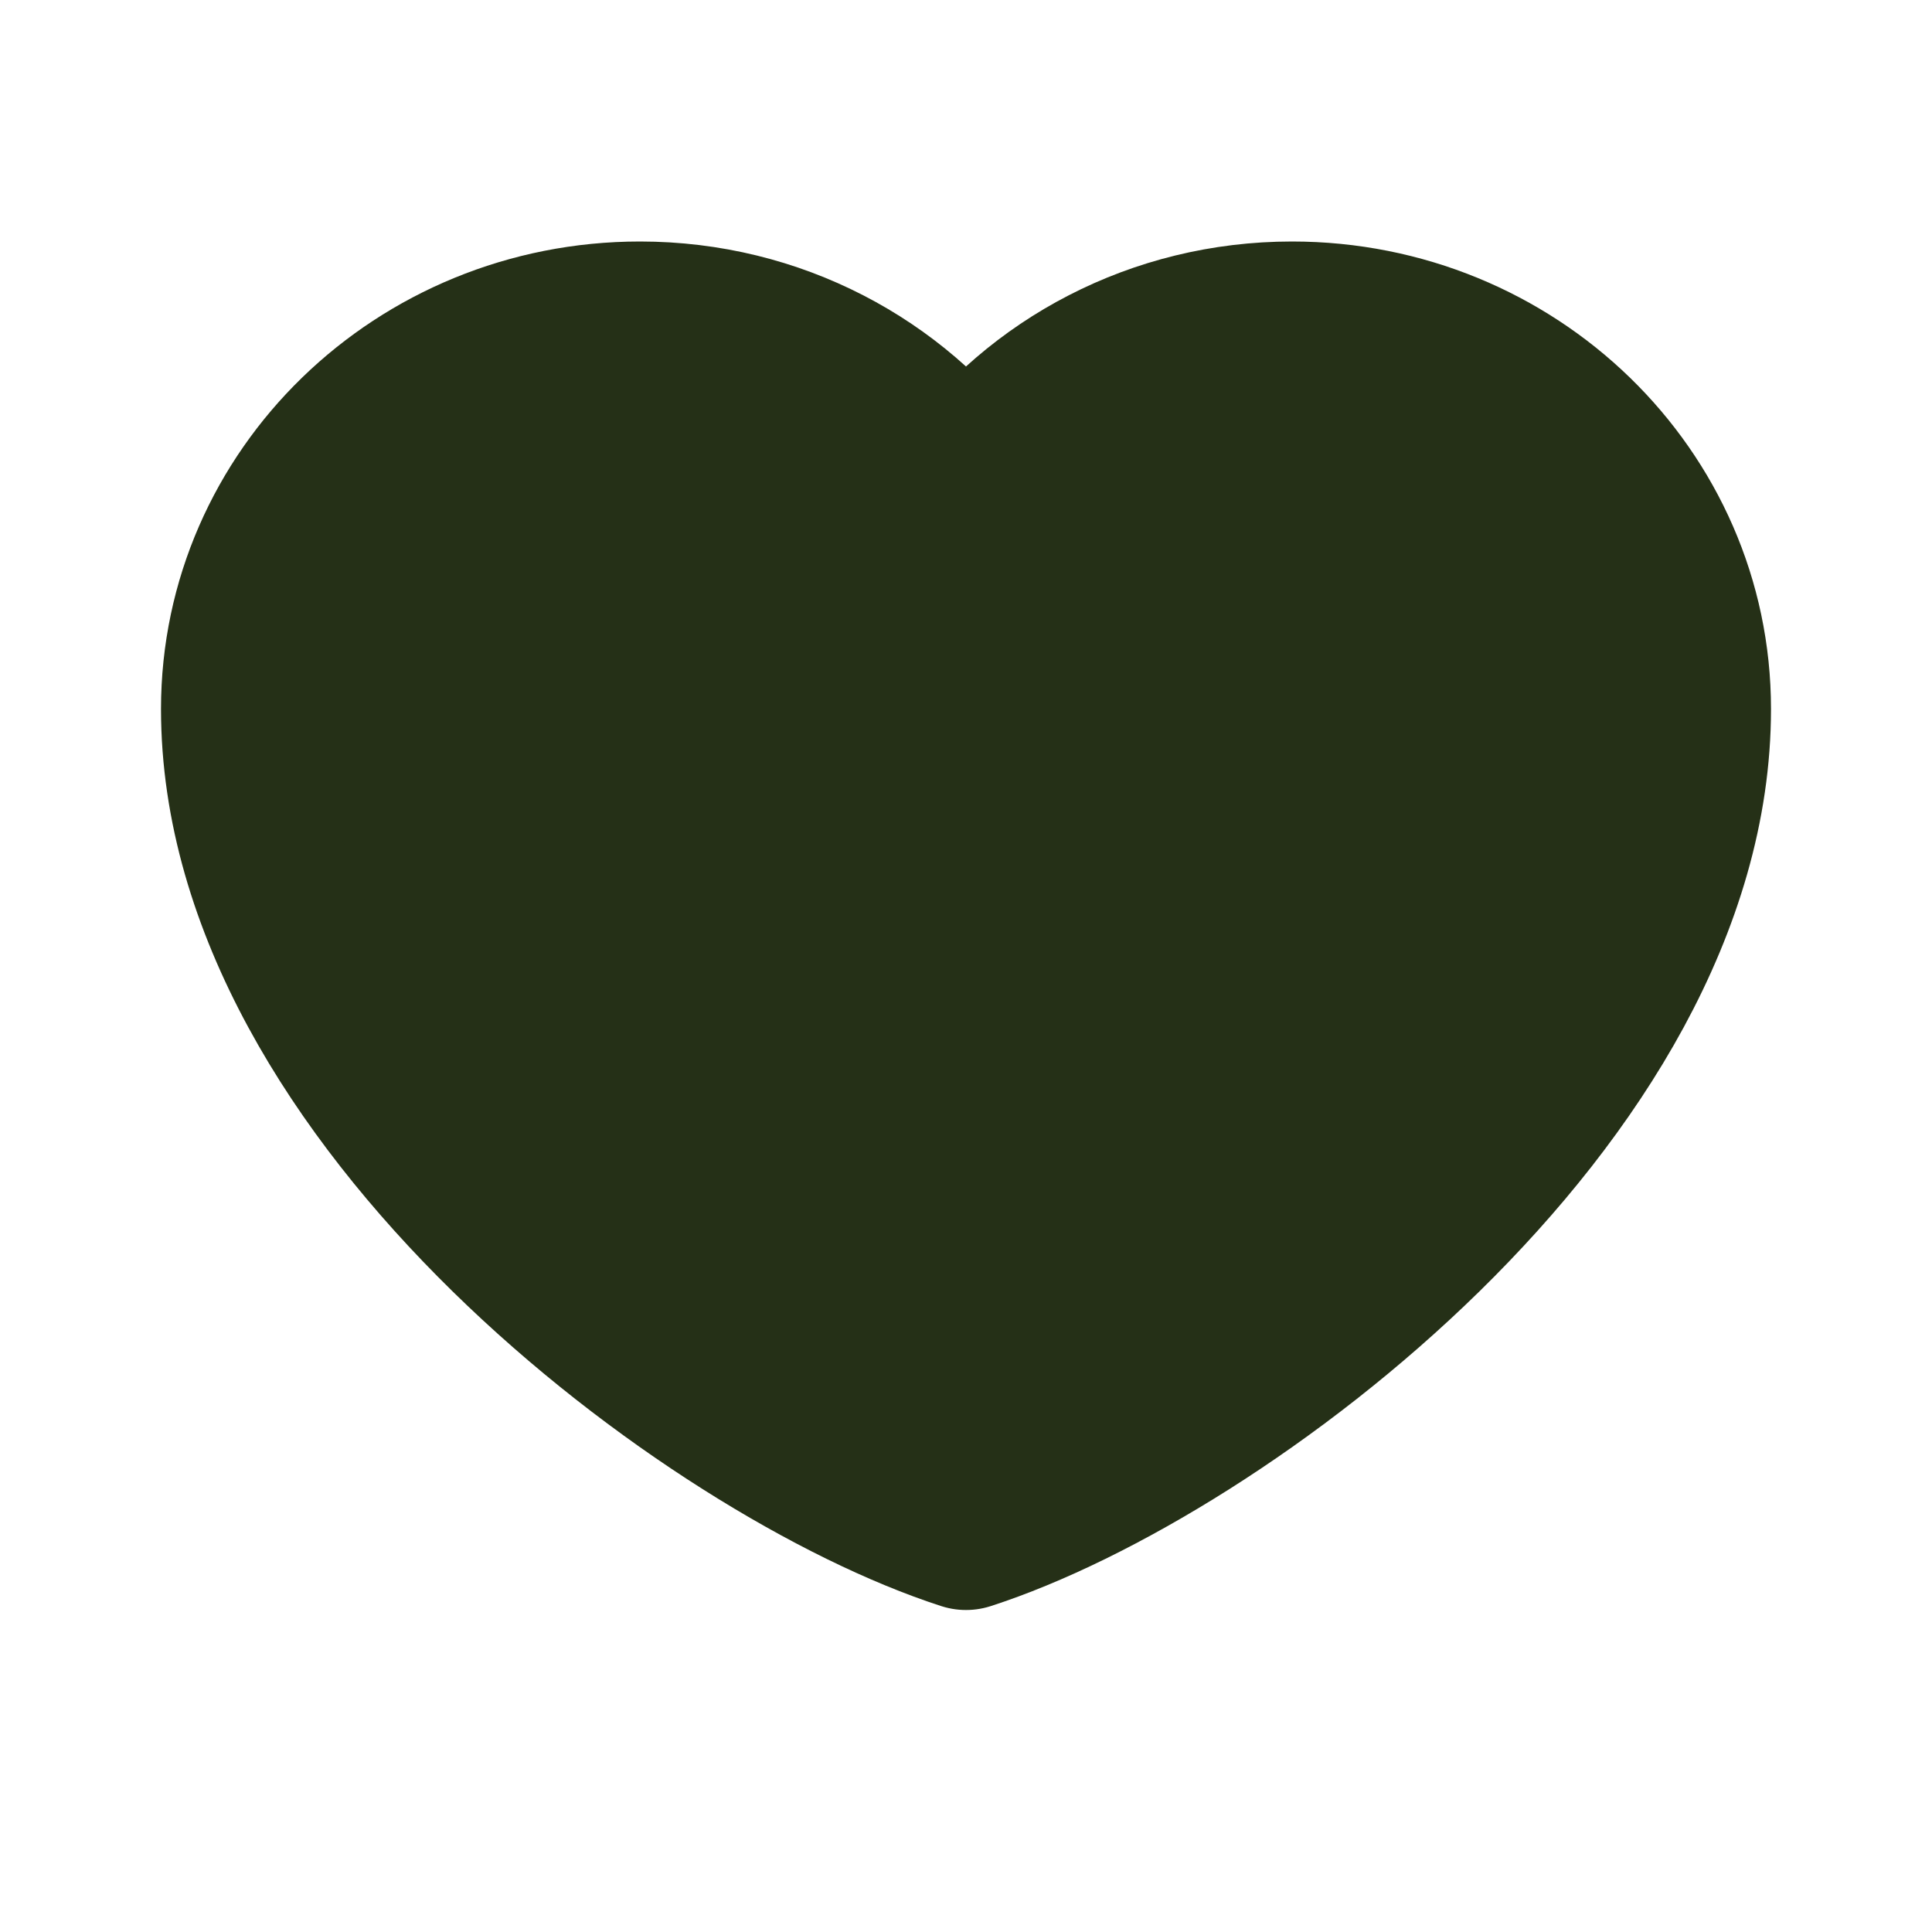
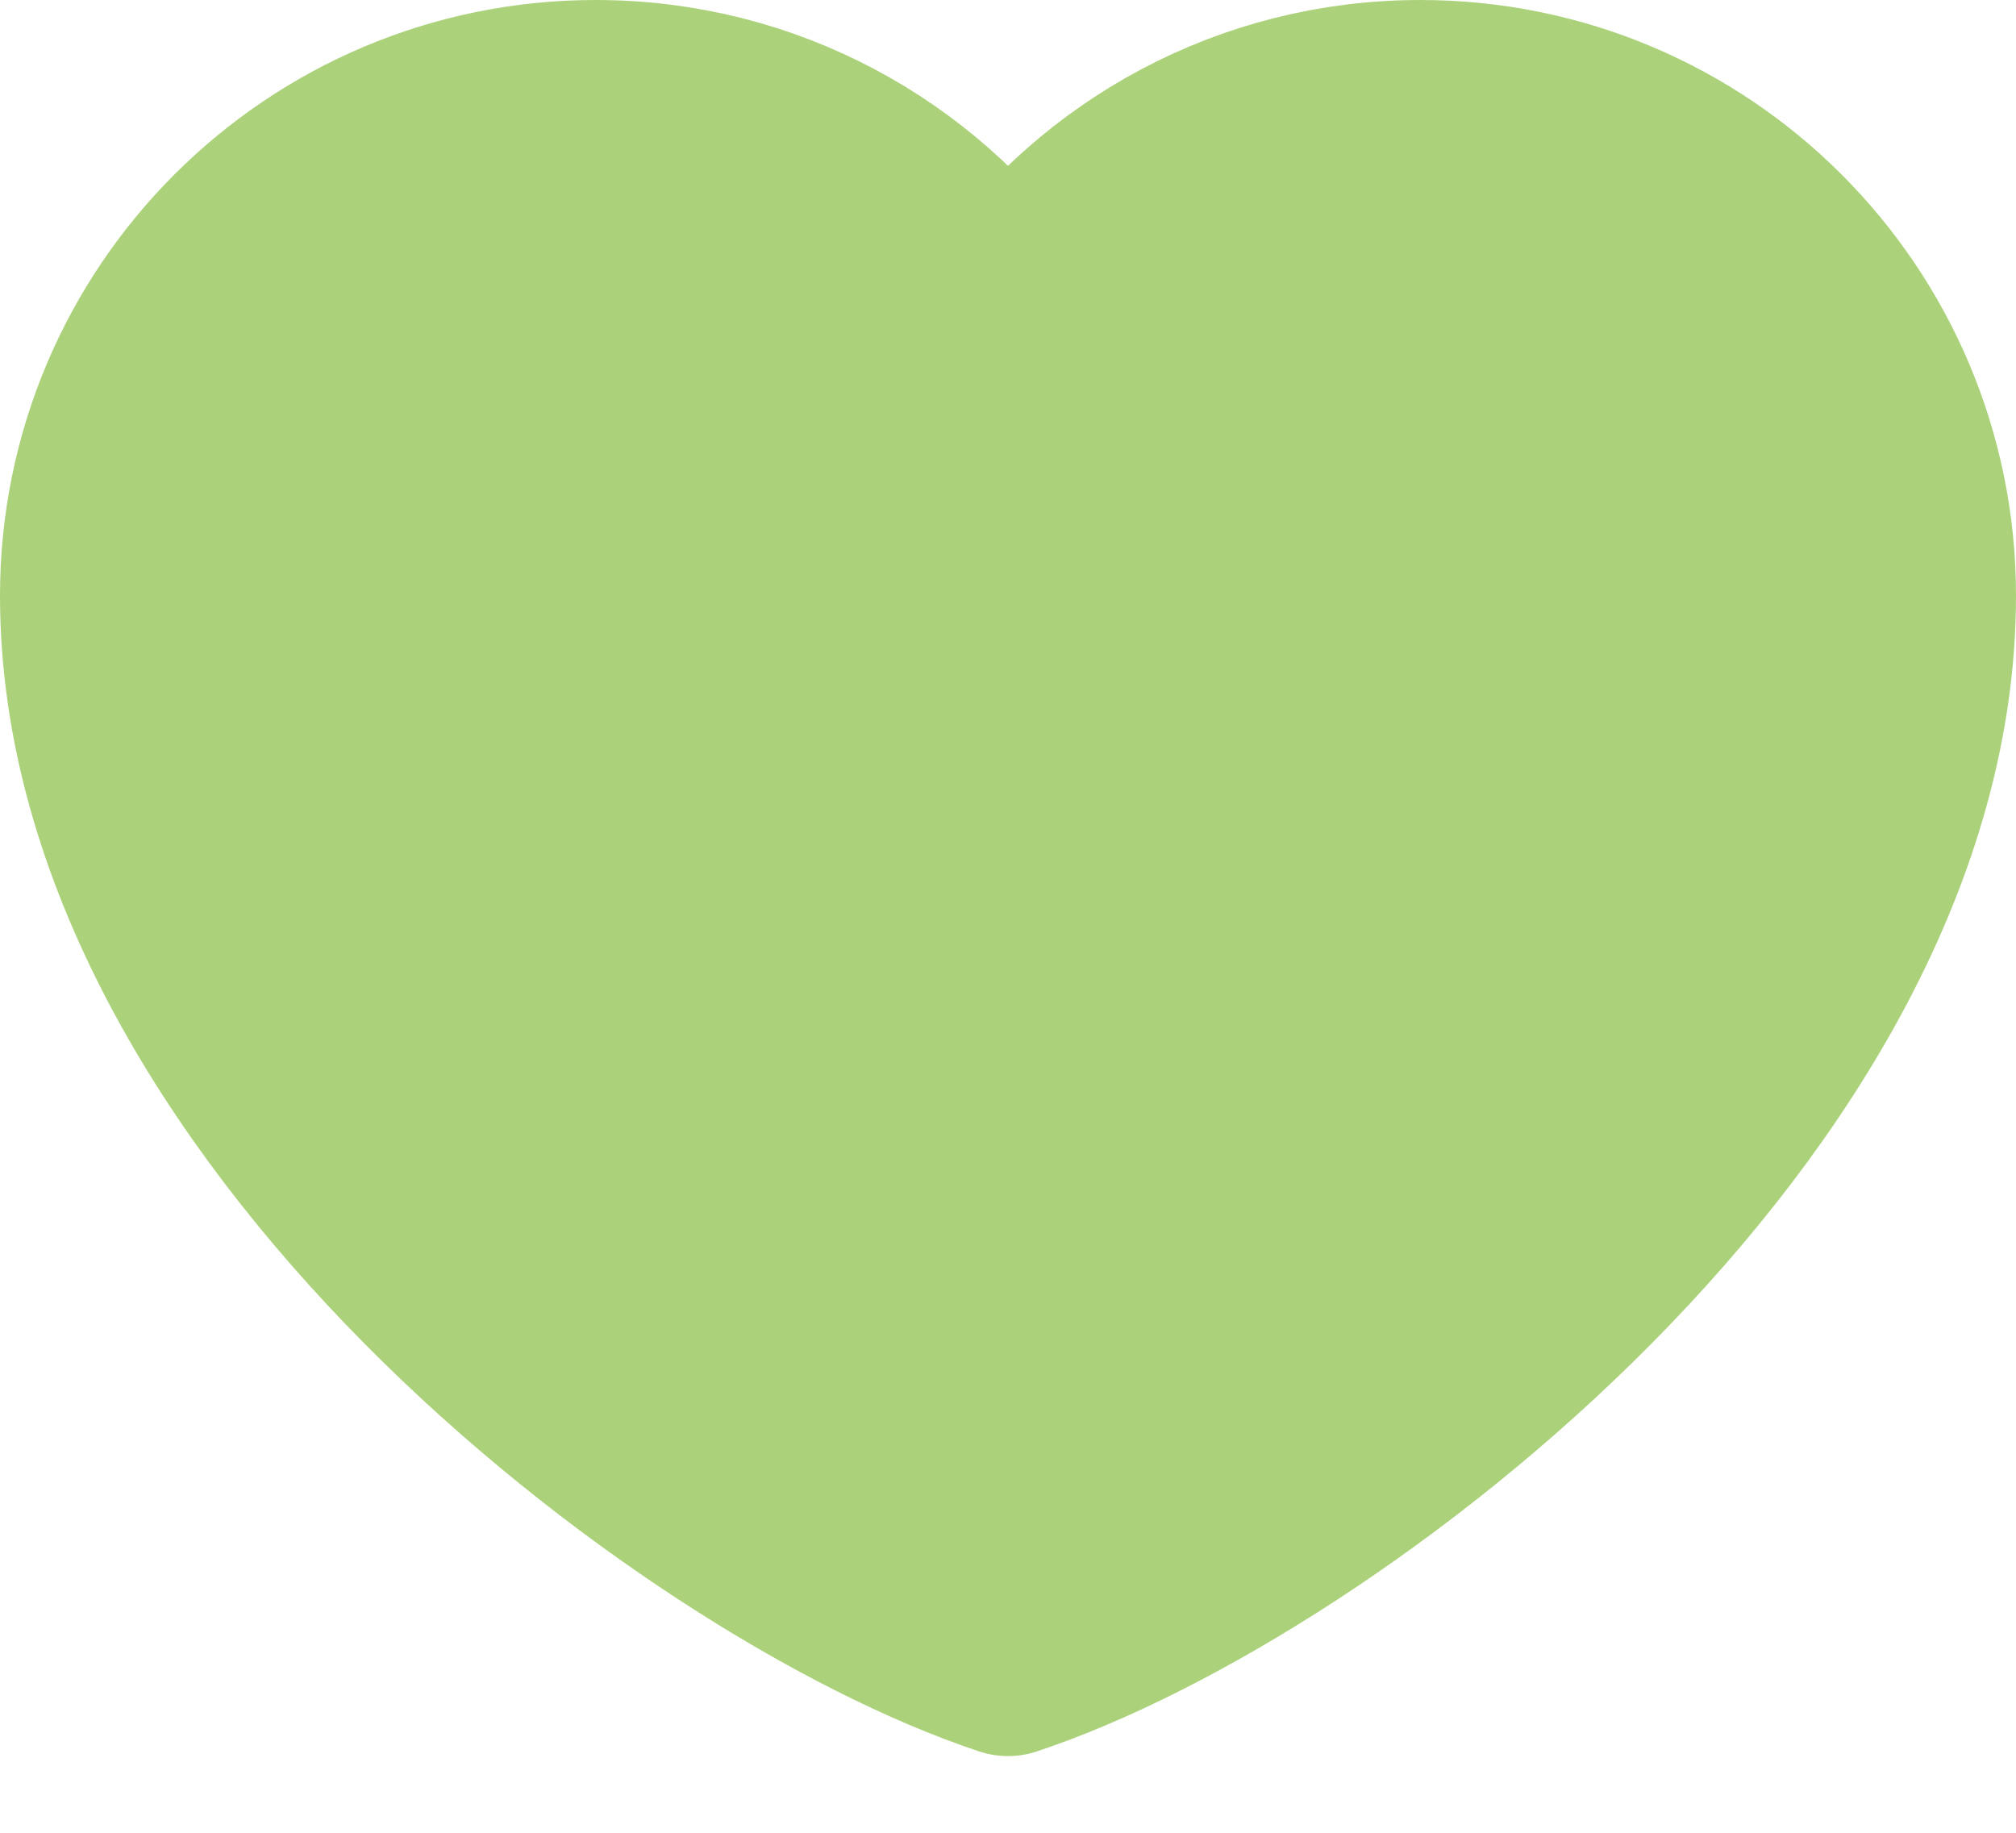
- <svg xmlns="http://www.w3.org/2000/svg" width="24" height="24" viewBox="0 0 24 24" fill="none">
-   <path d="M7.95 4C5.216 4 3 6.152 3 8.807C3 13.614 8.85 17.983 12 19C15.15 17.983 21 13.614 21 8.807C21 6.152 18.784 4 16.05 4C14.376 4 12.896 4.807 12 6.042C11.104 4.807 9.624 4 7.95 4Z" fill="#253017" stroke="#253017" stroke-width="2" stroke-linecap="round" stroke-linejoin="round" />
+ <svg xmlns="http://www.w3.org/2000/svg" width="22" height="20" viewBox="0 0 22 20" fill="none">
+   <path d="M6.5 1C3.462 1 1 3.462 1 6.5C1 12 7.5 17 11 18.163C14.5 17 21 12 21 6.5C21 3.462 18.538 1 15.5 1C13.64 1 11.995 1.923 11 3.337C10.005 1.923 8.36 1 6.5 1Z" fill="#ABD27A" stroke="#ABD27A" stroke-width="2" stroke-linecap="round" stroke-linejoin="round" />
</svg>
